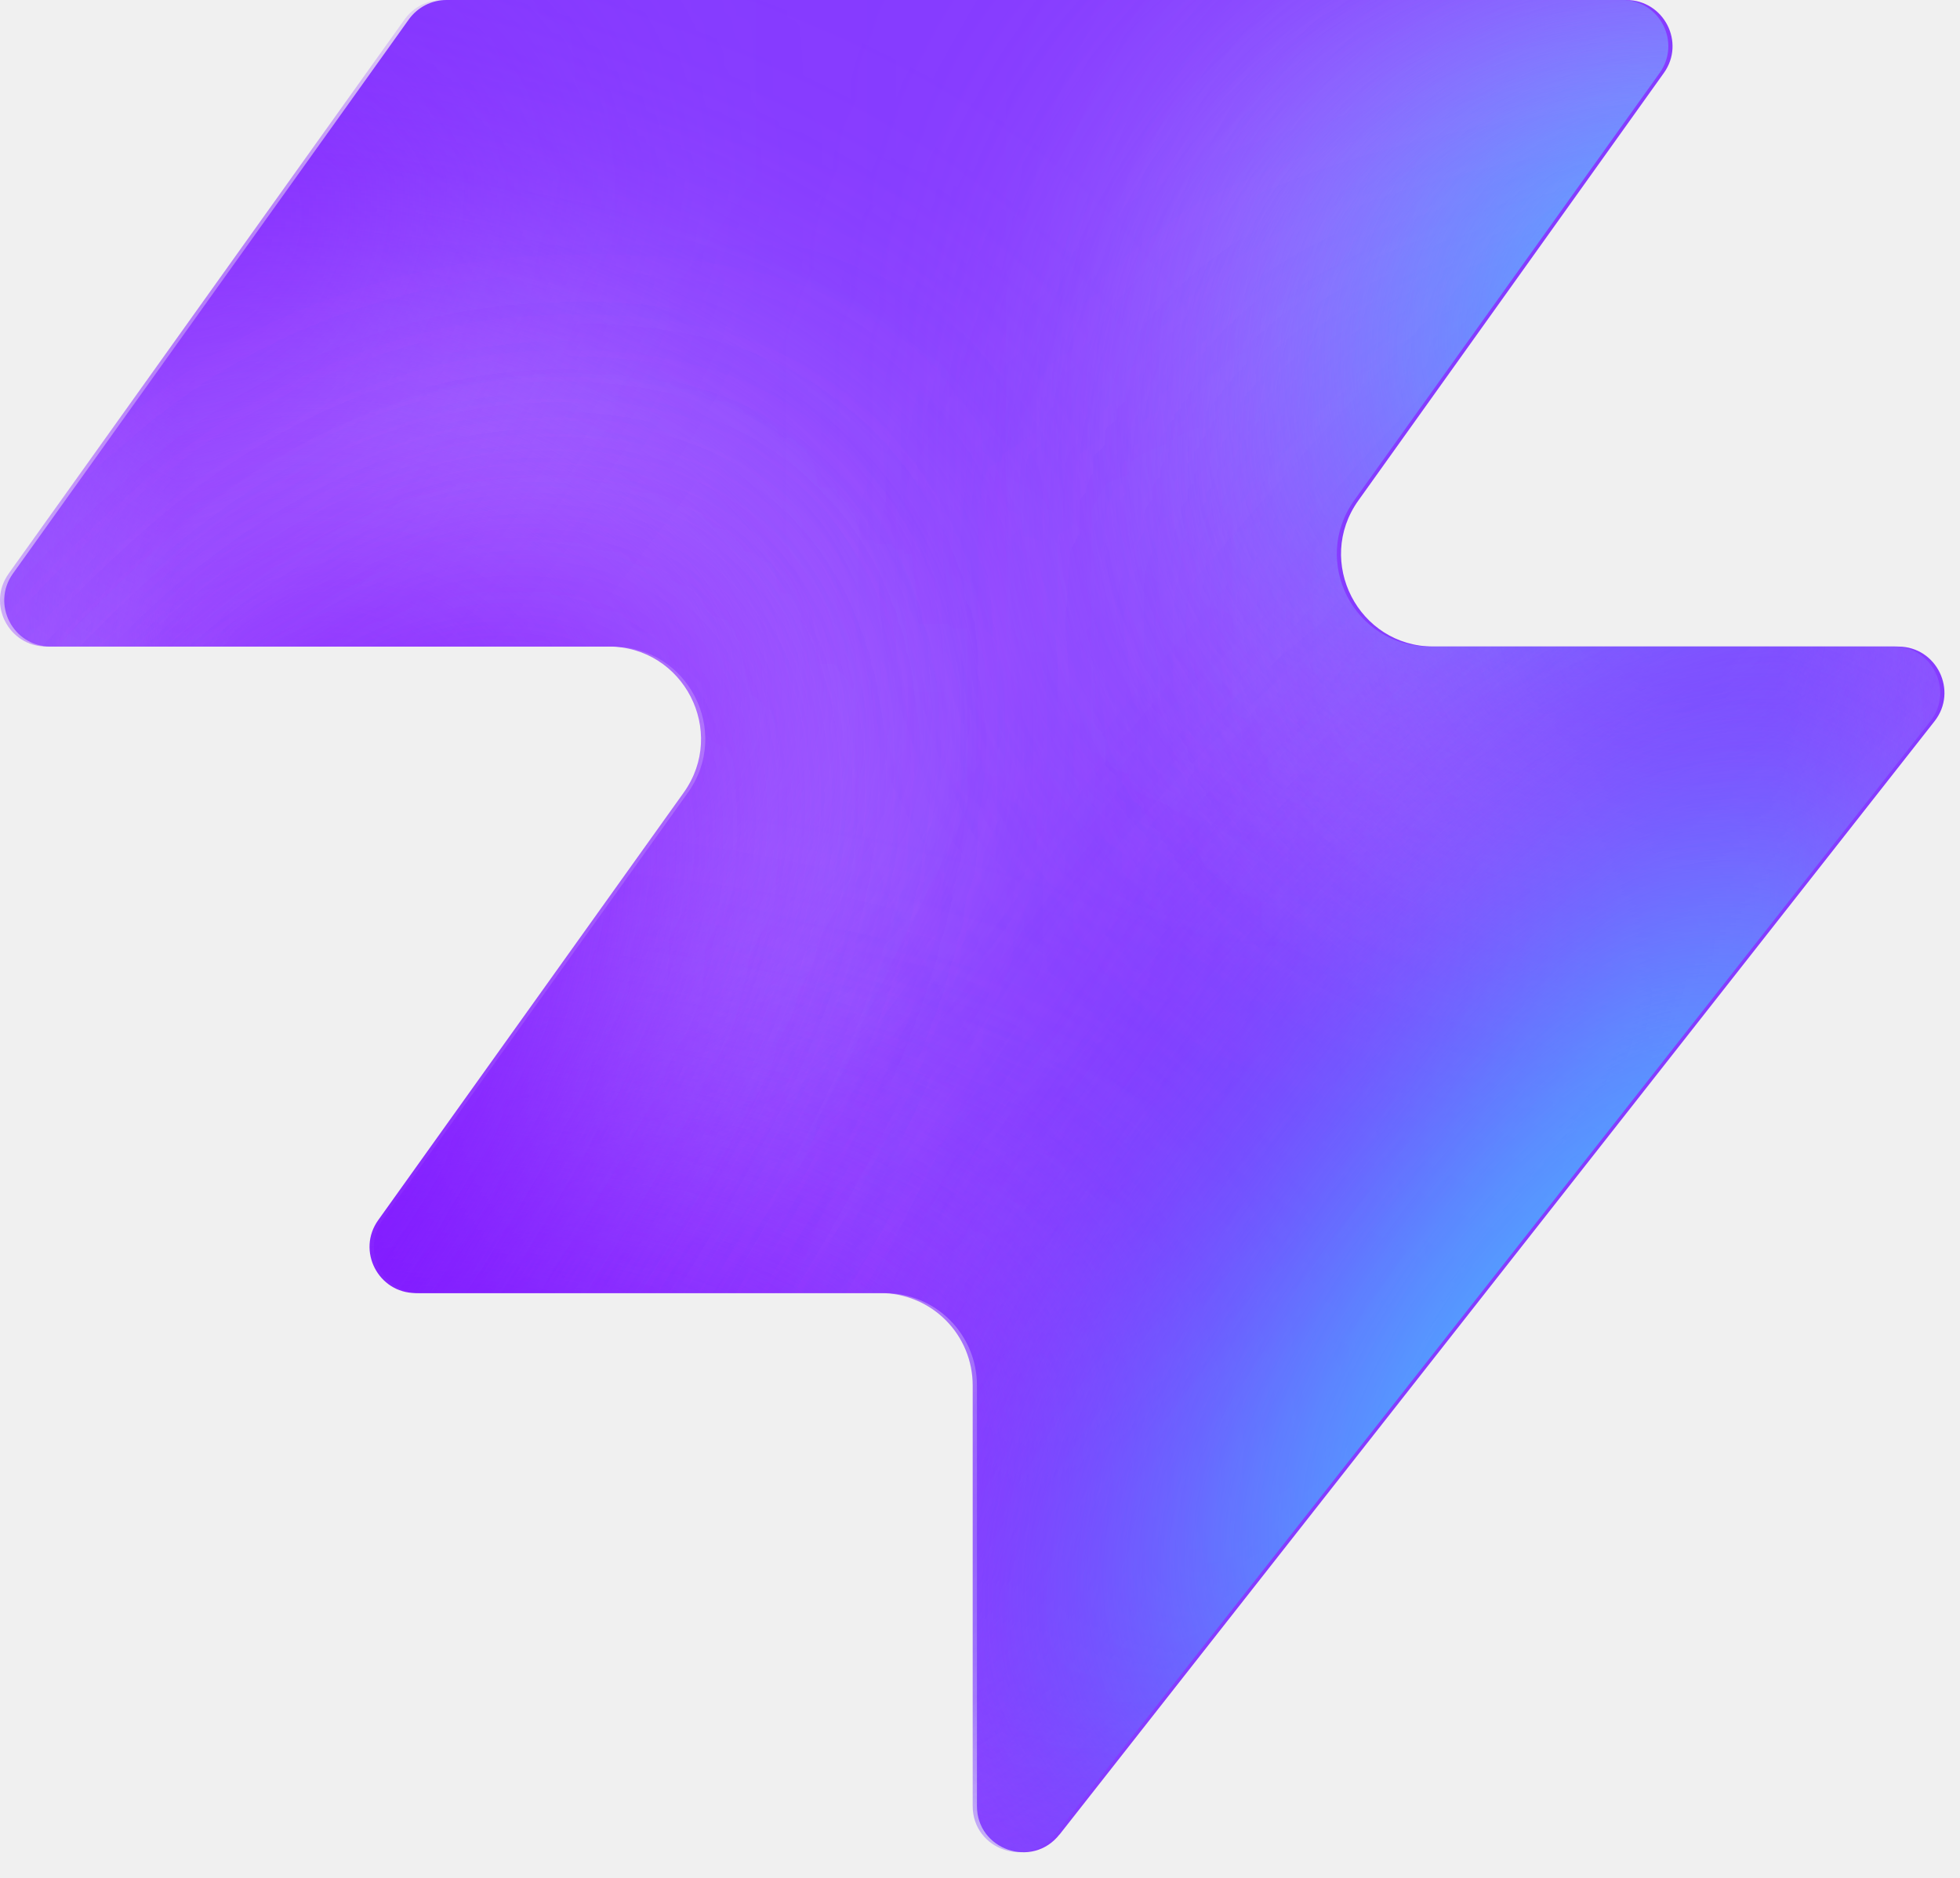
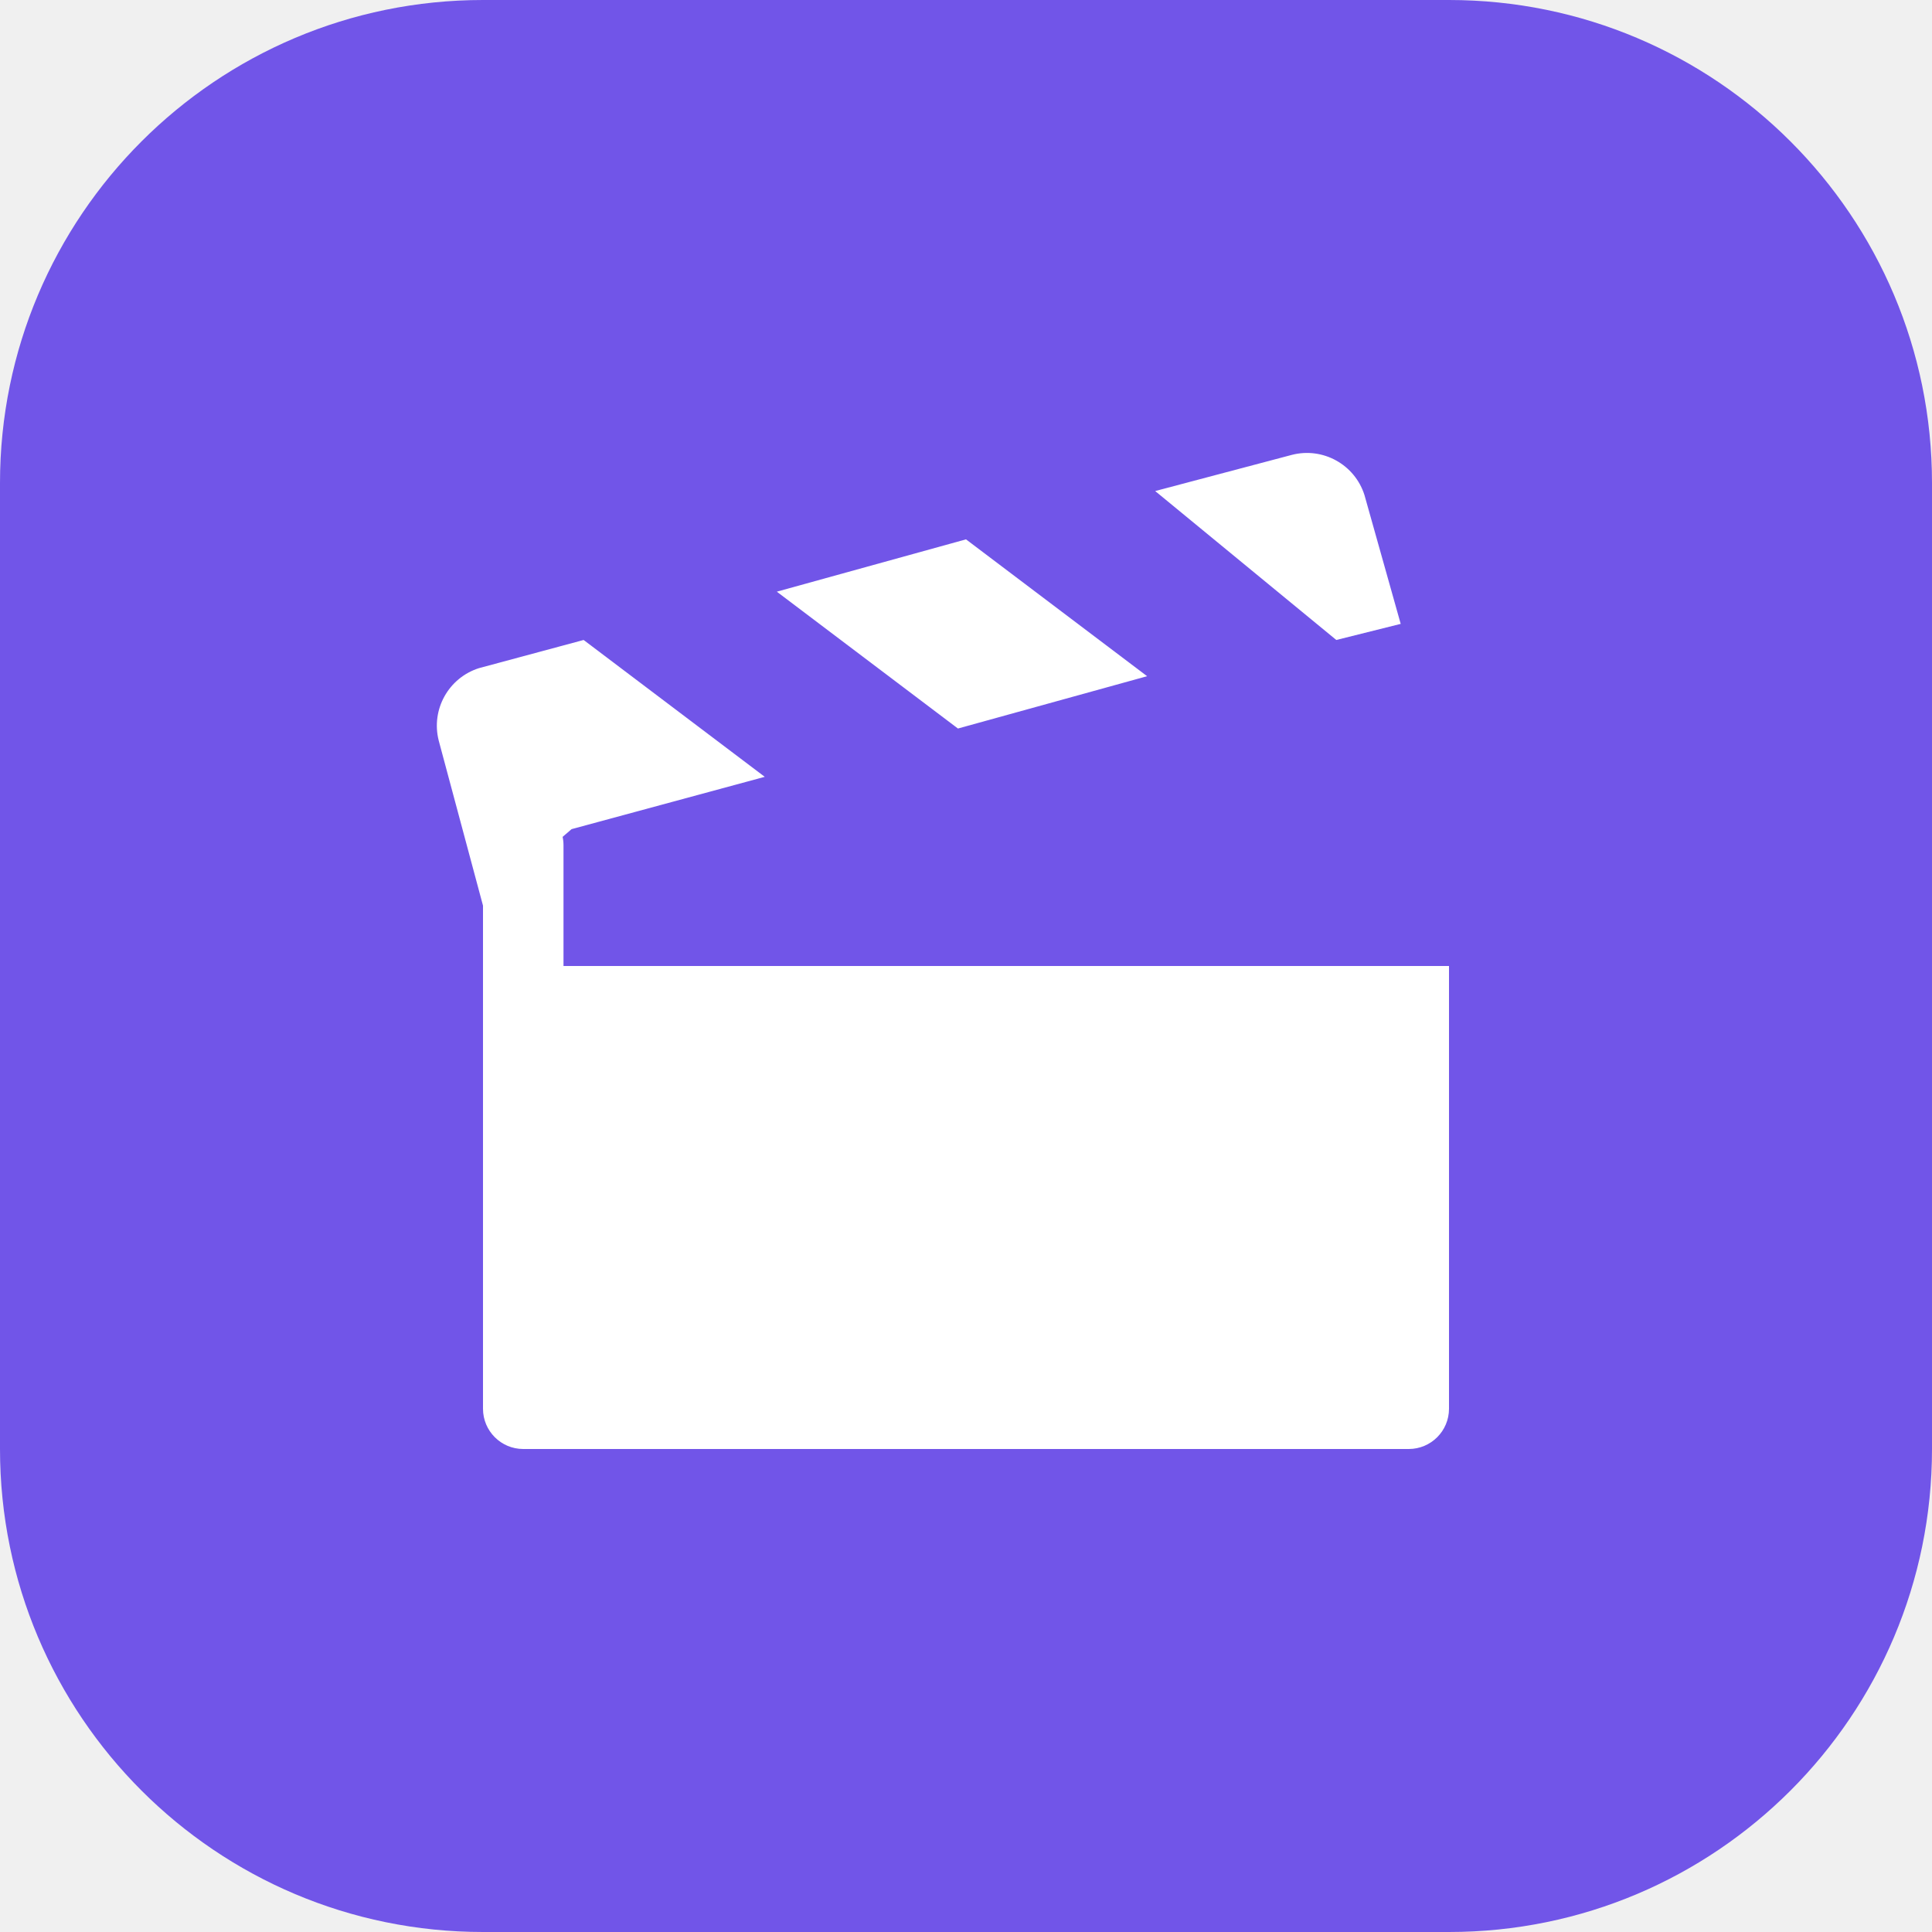
- <svg xmlns="http://www.w3.org/2000/svg" width="48" height="46" fill="none" viewBox="0 0 48 46">
-   <path fill="#863bff" d="M25.946 44.938c-.664.845-2.021.375-2.021-.698V33.937a2.26 2.26 0 0 0-2.262-2.262H10.287c-.92 0-1.456-1.04-.92-1.788l7.48-10.471c1.07-1.497 0-3.578-1.842-3.578H1.237c-.92 0-1.456-1.04-.92-1.788L10.013.474c.214-.297.556-.474.92-.474h28.894c.92 0 1.456 1.04.92 1.788l-7.48 10.471c-1.07 1.498 0 3.579 1.842 3.579h11.377c.943 0 1.473 1.088.89 1.83L25.947 44.94z" style="fill:#863bff;fill:color(display-p3 .525 .23 1);fill-opacity:1" />
-   <mask id="a" width="48" height="46" x="0" y="0" maskUnits="userSpaceOnUse" style="mask-type:alpha">
-     <path fill="#000" d="M25.842 44.938c-.664.844-2.021.375-2.021-.698V33.937a2.26 2.26 0 0 0-2.262-2.262H10.183c-.92 0-1.456-1.04-.92-1.788l7.48-10.471c1.07-1.498 0-3.579-1.842-3.579H1.133c-.92 0-1.456-1.04-.92-1.787L9.91.473c.214-.297.556-.474.92-.474h28.894c.92 0 1.456 1.04.92 1.788l-7.48 10.471c-1.07 1.498 0 3.578 1.842 3.578h11.377c.943 0 1.473 1.088.89 1.832L25.843 44.94z" style="fill:#000;fill-opacity:1" />
-   </mask>
-   <g mask="url(#a)">
-     <g filter="url(#b)">
-       <ellipse cx="5.508" cy="14.704" fill="#ede6ff" rx="5.508" ry="14.704" style="fill:#ede6ff;fill:color(display-p3 .927 .903 1);fill-opacity:1" transform="matrix(.00324 1 1 -.00324 -4.47 31.516)" />
-     </g>
-     <g filter="url(#c)">
-       <ellipse cx="10.399" cy="29.851" fill="#ede6ff" rx="10.399" ry="29.851" style="fill:#ede6ff;fill:color(display-p3 .927 .903 1);fill-opacity:1" transform="matrix(.00324 1 1 -.00324 -39.328 7.883)" />
-     </g>
-     <g filter="url(#d)">
-       <ellipse cx="5.508" cy="30.487" fill="#7e14ff" rx="5.508" ry="30.487" style="fill:#7e14ff;fill:color(display-p3 .492 .077 1);fill-opacity:1" transform="rotate(89.814 -25.913 -14.639)scale(1 -1)" />
-     </g>
-     <g filter="url(#e)">
-       <ellipse cx="5.508" cy="30.599" fill="#7e14ff" rx="5.508" ry="30.599" style="fill:#7e14ff;fill:color(display-p3 .492 .077 1);fill-opacity:1" transform="rotate(89.814 -32.644 -3.334)scale(1 -1)" />
-     </g>
-     <g filter="url(#f)">
-       <ellipse cx="5.508" cy="30.599" fill="#7e14ff" rx="5.508" ry="30.599" style="fill:#7e14ff;fill:color(display-p3 .492 .077 1);fill-opacity:1" transform="matrix(.00324 1 1 -.00324 -34.34 30.47)" />
-     </g>
-     <g filter="url(#g)">
-       <ellipse cx="14.072" cy="22.078" fill="#ede6ff" rx="14.072" ry="22.078" style="fill:#ede6ff;fill:color(display-p3 .927 .903 1);fill-opacity:1" transform="rotate(93.35 24.506 48.493)scale(-1 1)" />
-     </g>
-     <g filter="url(#h)">
-       <ellipse cx="3.47" cy="21.501" fill="#7e14ff" rx="3.47" ry="21.501" style="fill:#7e14ff;fill:color(display-p3 .492 .077 1);fill-opacity:1" transform="rotate(89.009 28.708 47.59)scale(-1 1)" />
-     </g>
-     <g filter="url(#i)">
-       <ellipse cx="3.47" cy="21.501" fill="#7e14ff" rx="3.47" ry="21.501" style="fill:#7e14ff;fill:color(display-p3 .492 .077 1);fill-opacity:1" transform="rotate(89.009 28.708 47.59)scale(-1 1)" />
-     </g>
-     <g filter="url(#j)">
-       <ellipse cx=".387" cy="8.972" fill="#7e14ff" rx="4.407" ry="29.108" style="fill:#7e14ff;fill:color(display-p3 .492 .077 1);fill-opacity:1" transform="rotate(39.51 .387 8.972)" />
-     </g>
-     <g filter="url(#k)">
-       <ellipse cx="47.523" cy="-6.092" fill="#7e14ff" rx="4.407" ry="29.108" style="fill:#7e14ff;fill:color(display-p3 .492 .077 1);fill-opacity:1" transform="rotate(37.892 47.523 -6.092)" />
-     </g>
-     <g filter="url(#l)">
-       <ellipse cx="41.412" cy="6.333" fill="#47bfff" rx="5.971" ry="9.665" style="fill:#47bfff;fill:color(display-p3 .28 .748 1);fill-opacity:1" transform="rotate(37.892 41.412 6.333)" />
-     </g>
-     <g filter="url(#m)">
-       <ellipse cx="-1.879" cy="38.332" fill="#7e14ff" rx="4.407" ry="29.108" style="fill:#7e14ff;fill:color(display-p3 .492 .077 1);fill-opacity:1" transform="rotate(37.892 -1.88 38.332)" />
-     </g>
-     <g filter="url(#n)">
-       <ellipse cx="-1.879" cy="38.332" fill="#7e14ff" rx="4.407" ry="29.108" style="fill:#7e14ff;fill:color(display-p3 .492 .077 1);fill-opacity:1" transform="rotate(37.892 -1.88 38.332)" />
-     </g>
-     <g filter="url(#o)">
-       <ellipse cx="35.651" cy="29.907" fill="#7e14ff" rx="4.407" ry="29.108" style="fill:#7e14ff;fill:color(display-p3 .492 .077 1);fill-opacity:1" transform="rotate(37.892 35.651 29.907)" />
-     </g>
-     <g filter="url(#p)">
-       <ellipse cx="38.418" cy="32.4" fill="#47bfff" rx="5.971" ry="15.297" style="fill:#47bfff;fill:color(display-p3 .28 .748 1);fill-opacity:1" transform="rotate(37.892 38.418 32.4)" />
-     </g>
-   </g>
-   <defs>
-     <filter id="b" width="60.045" height="41.654" x="-19.77" y="16.149" color-interpolation-filters="sRGB" filterUnits="userSpaceOnUse">
-       <feFlood flood-opacity="0" result="BackgroundImageFix" />
-       <feBlend in="SourceGraphic" in2="BackgroundImageFix" result="shape" />
-       <feGaussianBlur result="effect1_foregroundBlur_2002_17158" stdDeviation="7.659" />
-     </filter>
-     <filter id="c" width="90.34" height="51.437" x="-54.613" y="-7.533" color-interpolation-filters="sRGB" filterUnits="userSpaceOnUse">
-       <feFlood flood-opacity="0" result="BackgroundImageFix" />
-       <feBlend in="SourceGraphic" in2="BackgroundImageFix" result="shape" />
-       <feGaussianBlur result="effect1_foregroundBlur_2002_17158" stdDeviation="7.659" />
-     </filter>
-     <filter id="d" width="79.355" height="29.4" x="-49.64" y="2.03" color-interpolation-filters="sRGB" filterUnits="userSpaceOnUse">
-       <feFlood flood-opacity="0" result="BackgroundImageFix" />
-       <feBlend in="SourceGraphic" in2="BackgroundImageFix" result="shape" />
-       <feGaussianBlur result="effect1_foregroundBlur_2002_17158" stdDeviation="4.596" />
-     </filter>
-     <filter id="e" width="79.579" height="29.4" x="-45.045" y="20.029" color-interpolation-filters="sRGB" filterUnits="userSpaceOnUse">
-       <feFlood flood-opacity="0" result="BackgroundImageFix" />
-       <feBlend in="SourceGraphic" in2="BackgroundImageFix" result="shape" />
-       <feGaussianBlur result="effect1_foregroundBlur_2002_17158" stdDeviation="4.596" />
-     </filter>
-     <filter id="f" width="79.579" height="29.4" x="-43.513" y="21.178" color-interpolation-filters="sRGB" filterUnits="userSpaceOnUse">
-       <feFlood flood-opacity="0" result="BackgroundImageFix" />
-       <feBlend in="SourceGraphic" in2="BackgroundImageFix" result="shape" />
-       <feGaussianBlur result="effect1_foregroundBlur_2002_17158" stdDeviation="4.596" />
-     </filter>
-     <filter id="g" width="74.749" height="58.852" x="15.756" y="-17.901" color-interpolation-filters="sRGB" filterUnits="userSpaceOnUse">
-       <feFlood flood-opacity="0" result="BackgroundImageFix" />
-       <feBlend in="SourceGraphic" in2="BackgroundImageFix" result="shape" />
-       <feGaussianBlur result="effect1_foregroundBlur_2002_17158" stdDeviation="7.659" />
-     </filter>
-     <filter id="h" width="61.377" height="25.362" x="23.548" y="2.284" color-interpolation-filters="sRGB" filterUnits="userSpaceOnUse">
-       <feFlood flood-opacity="0" result="BackgroundImageFix" />
-       <feBlend in="SourceGraphic" in2="BackgroundImageFix" result="shape" />
-       <feGaussianBlur result="effect1_foregroundBlur_2002_17158" stdDeviation="4.596" />
-     </filter>
-     <filter id="i" width="61.377" height="25.362" x="23.548" y="2.284" color-interpolation-filters="sRGB" filterUnits="userSpaceOnUse">
-       <feFlood flood-opacity="0" result="BackgroundImageFix" />
-       <feBlend in="SourceGraphic" in2="BackgroundImageFix" result="shape" />
-       <feGaussianBlur result="effect1_foregroundBlur_2002_17158" stdDeviation="4.596" />
-     </filter>
-     <filter id="j" width="56.045" height="63.649" x="-27.636" y="-22.853" color-interpolation-filters="sRGB" filterUnits="userSpaceOnUse">
-       <feFlood flood-opacity="0" result="BackgroundImageFix" />
-       <feBlend in="SourceGraphic" in2="BackgroundImageFix" result="shape" />
-       <feGaussianBlur result="effect1_foregroundBlur_2002_17158" stdDeviation="4.596" />
-     </filter>
-     <filter id="k" width="54.814" height="64.646" x="20.116" y="-38.415" color-interpolation-filters="sRGB" filterUnits="userSpaceOnUse">
-       <feFlood flood-opacity="0" result="BackgroundImageFix" />
-       <feBlend in="SourceGraphic" in2="BackgroundImageFix" result="shape" />
-       <feGaussianBlur result="effect1_foregroundBlur_2002_17158" stdDeviation="4.596" />
-     </filter>
-     <filter id="l" width="33.541" height="35.313" x="24.641" y="-11.323" color-interpolation-filters="sRGB" filterUnits="userSpaceOnUse">
-       <feFlood flood-opacity="0" result="BackgroundImageFix" />
-       <feBlend in="SourceGraphic" in2="BackgroundImageFix" result="shape" />
-       <feGaussianBlur result="effect1_foregroundBlur_2002_17158" stdDeviation="4.596" />
-     </filter>
-     <filter id="m" width="54.814" height="64.646" x="-29.286" y="6.009" color-interpolation-filters="sRGB" filterUnits="userSpaceOnUse">
-       <feFlood flood-opacity="0" result="BackgroundImageFix" />
-       <feBlend in="SourceGraphic" in2="BackgroundImageFix" result="shape" />
-       <feGaussianBlur result="effect1_foregroundBlur_2002_17158" stdDeviation="4.596" />
-     </filter>
-     <filter id="n" width="54.814" height="64.646" x="-29.286" y="6.009" color-interpolation-filters="sRGB" filterUnits="userSpaceOnUse">
-       <feFlood flood-opacity="0" result="BackgroundImageFix" />
-       <feBlend in="SourceGraphic" in2="BackgroundImageFix" result="shape" />
-       <feGaussianBlur result="effect1_foregroundBlur_2002_17158" stdDeviation="4.596" />
-     </filter>
-     <filter id="o" width="54.814" height="64.646" x="8.244" y="-2.416" color-interpolation-filters="sRGB" filterUnits="userSpaceOnUse">
-       <feFlood flood-opacity="0" result="BackgroundImageFix" />
-       <feBlend in="SourceGraphic" in2="BackgroundImageFix" result="shape" />
-       <feGaussianBlur result="effect1_foregroundBlur_2002_17158" stdDeviation="4.596" />
-     </filter>
-     <filter id="p" width="39.409" height="43.623" x="18.713" y="10.588" color-interpolation-filters="sRGB" filterUnits="userSpaceOnUse">
-       <feFlood flood-opacity="0" result="BackgroundImageFix" />
-       <feBlend in="SourceGraphic" in2="BackgroundImageFix" result="shape" />
-       <feGaussianBlur result="effect1_foregroundBlur_2002_17158" stdDeviation="4.596" />
-     </filter>
-   </defs>
+ <svg xmlns="http://www.w3.org/2000/svg" viewBox="0 0 48 48">
+   <rect width="48" height="48" rx="12" fill="#7155e8" />
+   <path fill="#fff" d="M12 24h24v11a1 1 0 0 1-1 1H13a1 1 0 0 1-1-1z" />
+   <path fill="#fff" d="M12 22.5l-1.1-4.1a1.5 1.5 0 0 1 1-1.8l2.6-.7 4.5 3.4-4.8 1.3zm7.3-7.8 4.7-1.3 4.5 3.4-4.7 1.3zm9.4-2.5 3.4-.9a1.5 1.5 0 0 1 1.8 1l.9 3.2-1.6.4z" />
+   <path fill="none" stroke="#fff" stroke-linecap="round" stroke-width="2" d="M13 25v-4" />
</svg>
